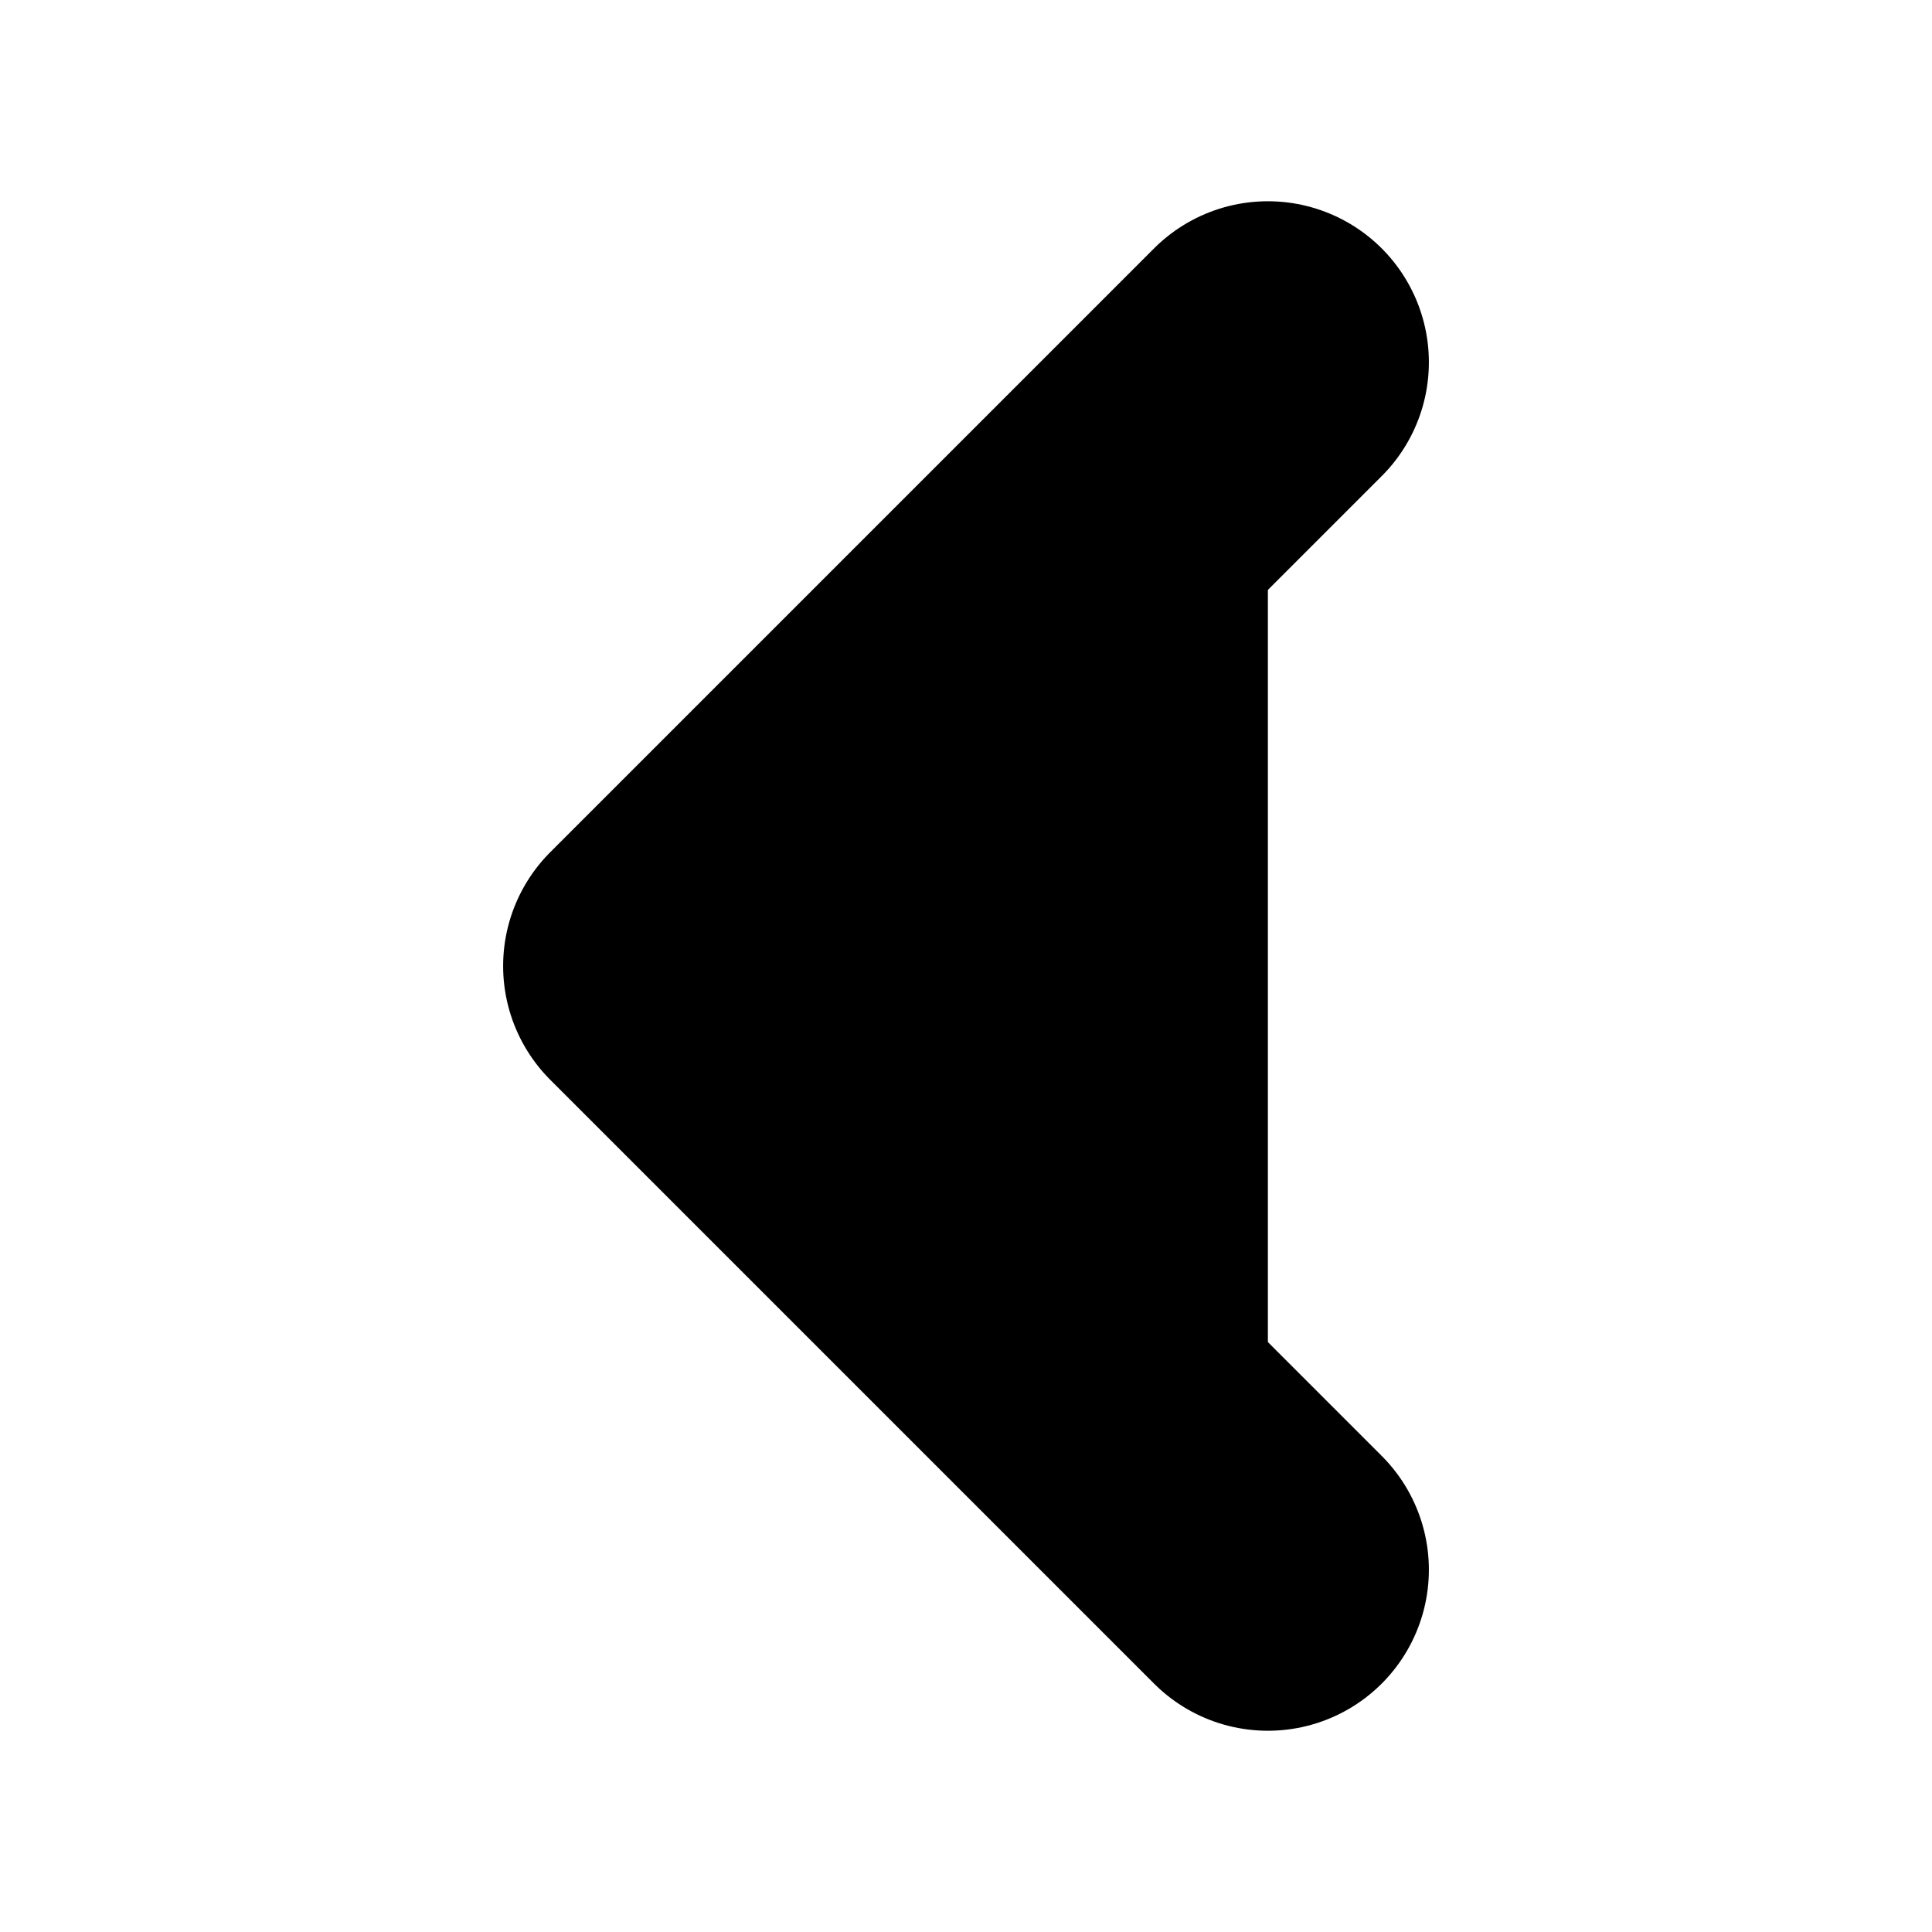
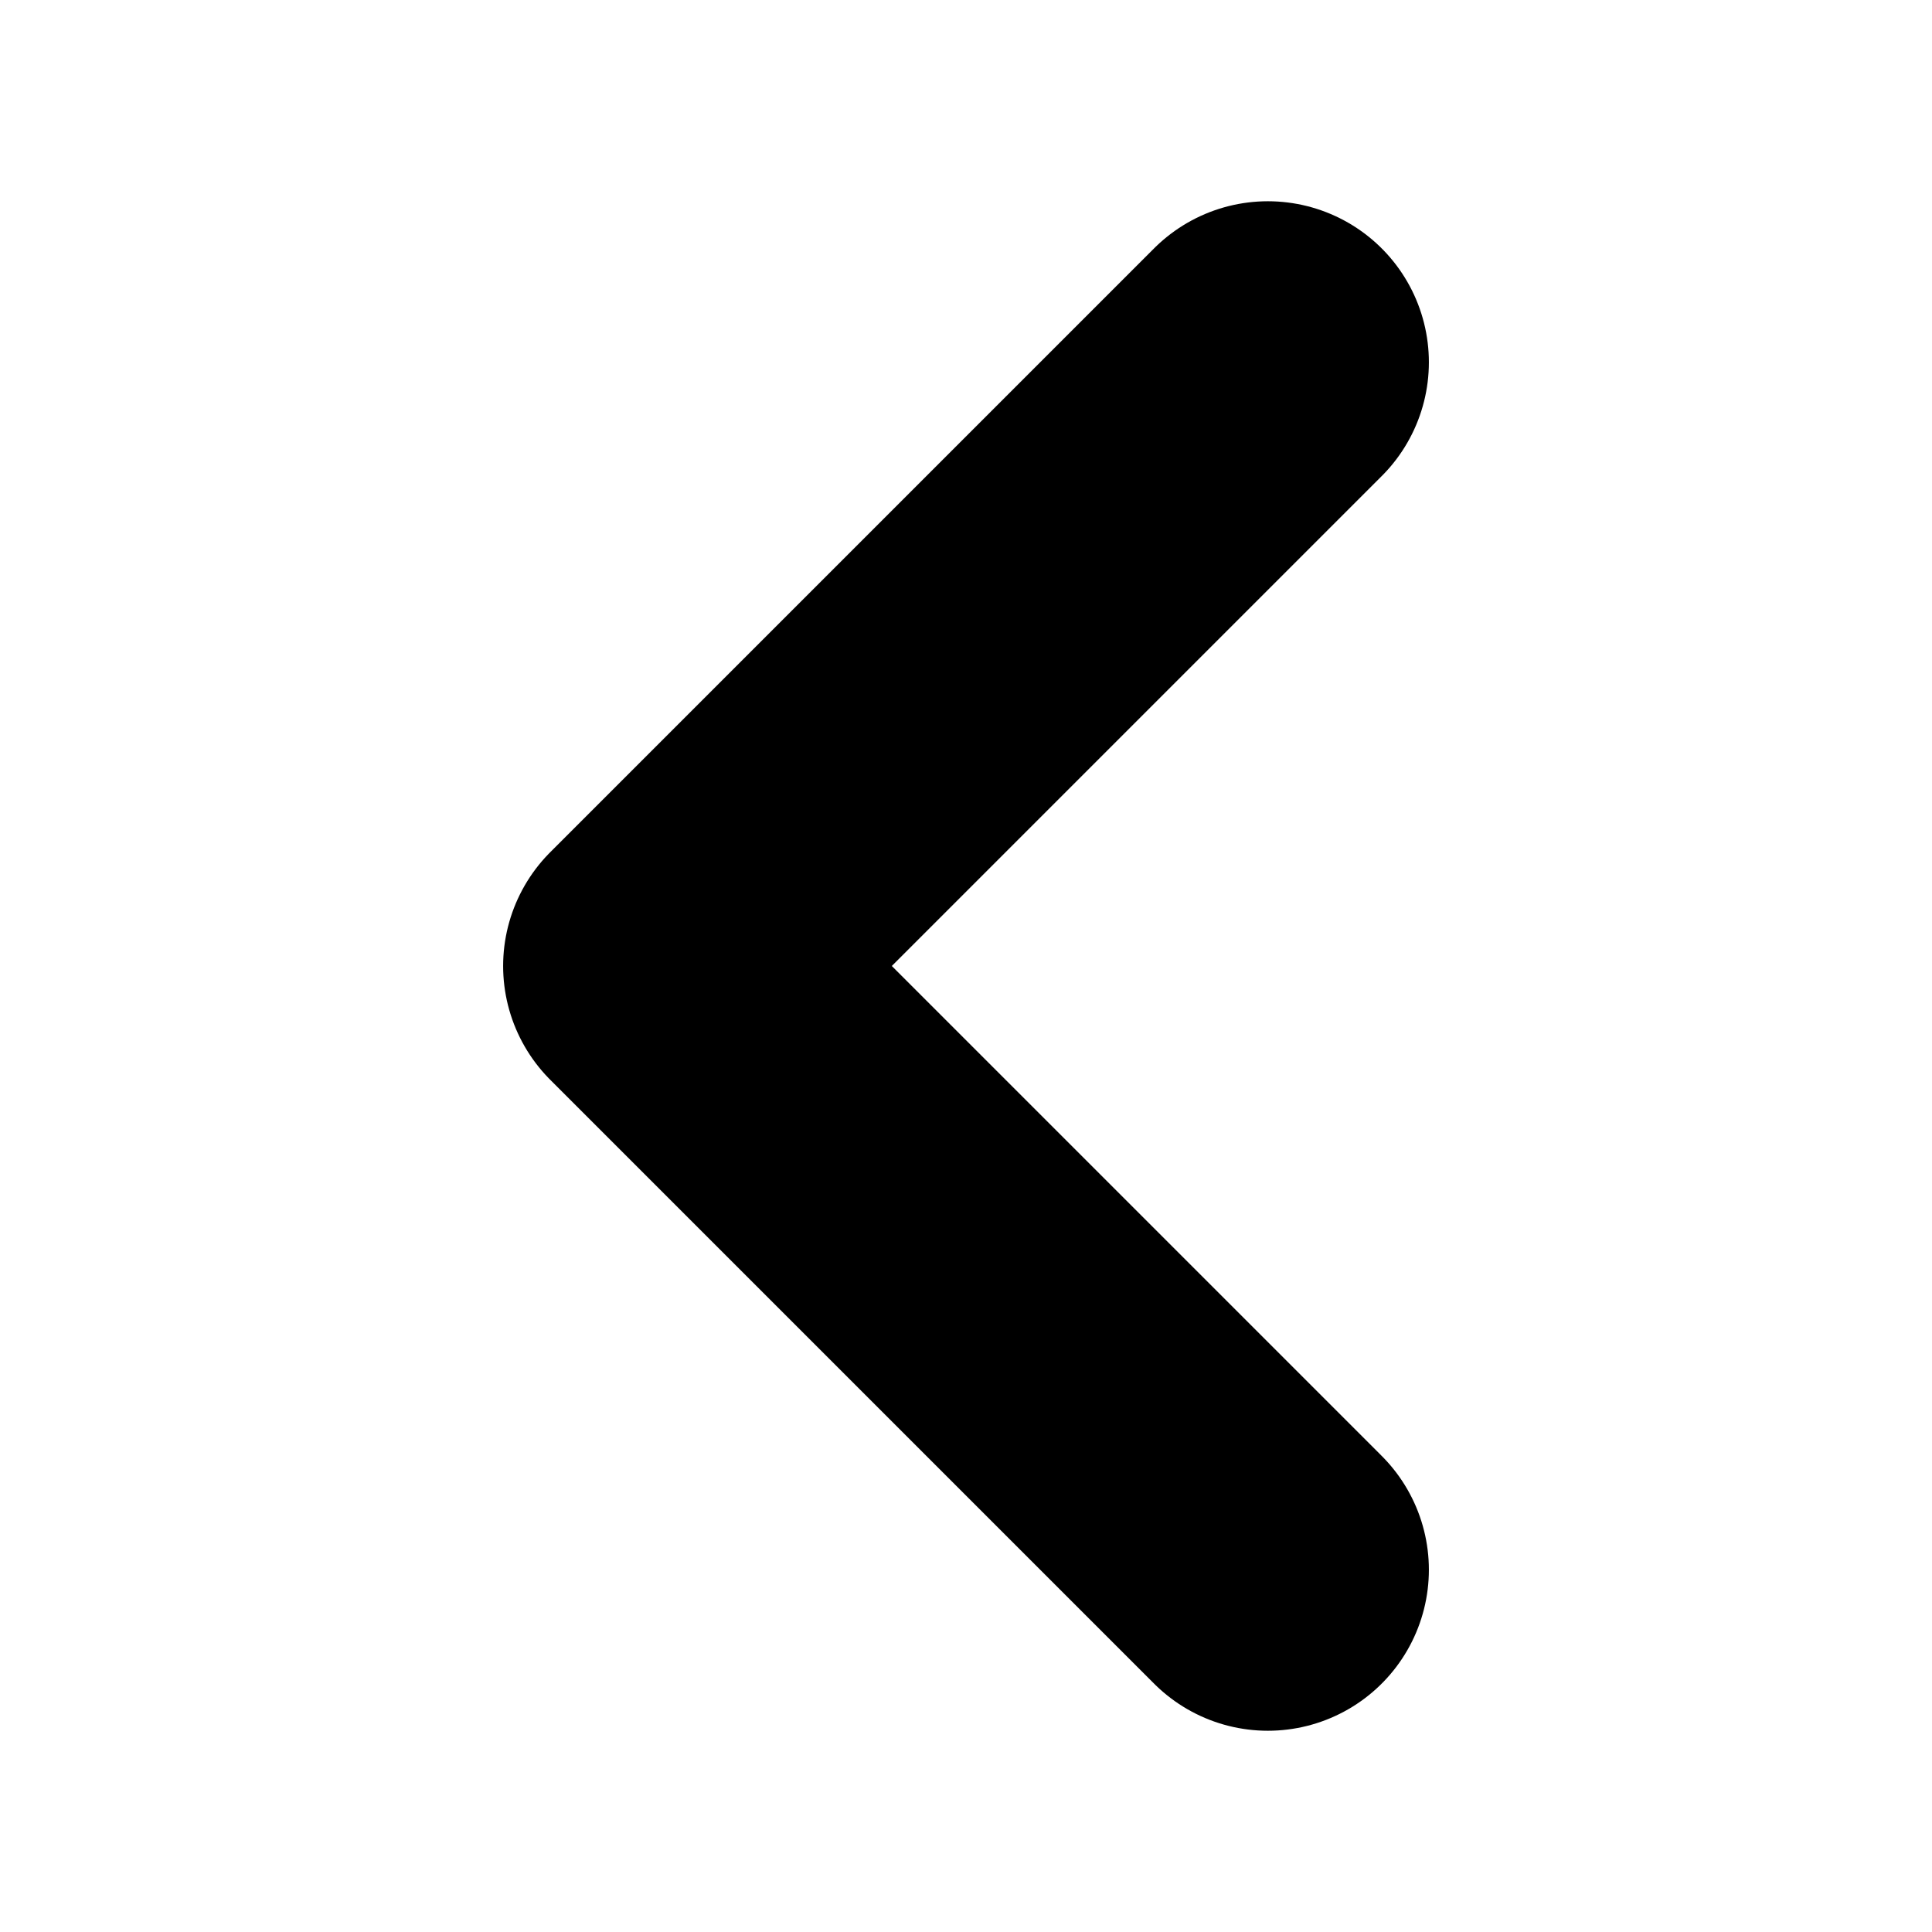
- <svg xmlns="http://www.w3.org/2000/svg" viewBox="0 0 24 24" fill="currentColor">
+ <svg xmlns="http://www.w3.org/2000/svg" viewBox="0 0 24 24" fill="none">
  <path d="M15.75 19.5L8.25 12L15.75 4.5" stroke="currentColor" stroke-width="4" stroke-linecap="round" stroke-linejoin="round" />
</svg>
